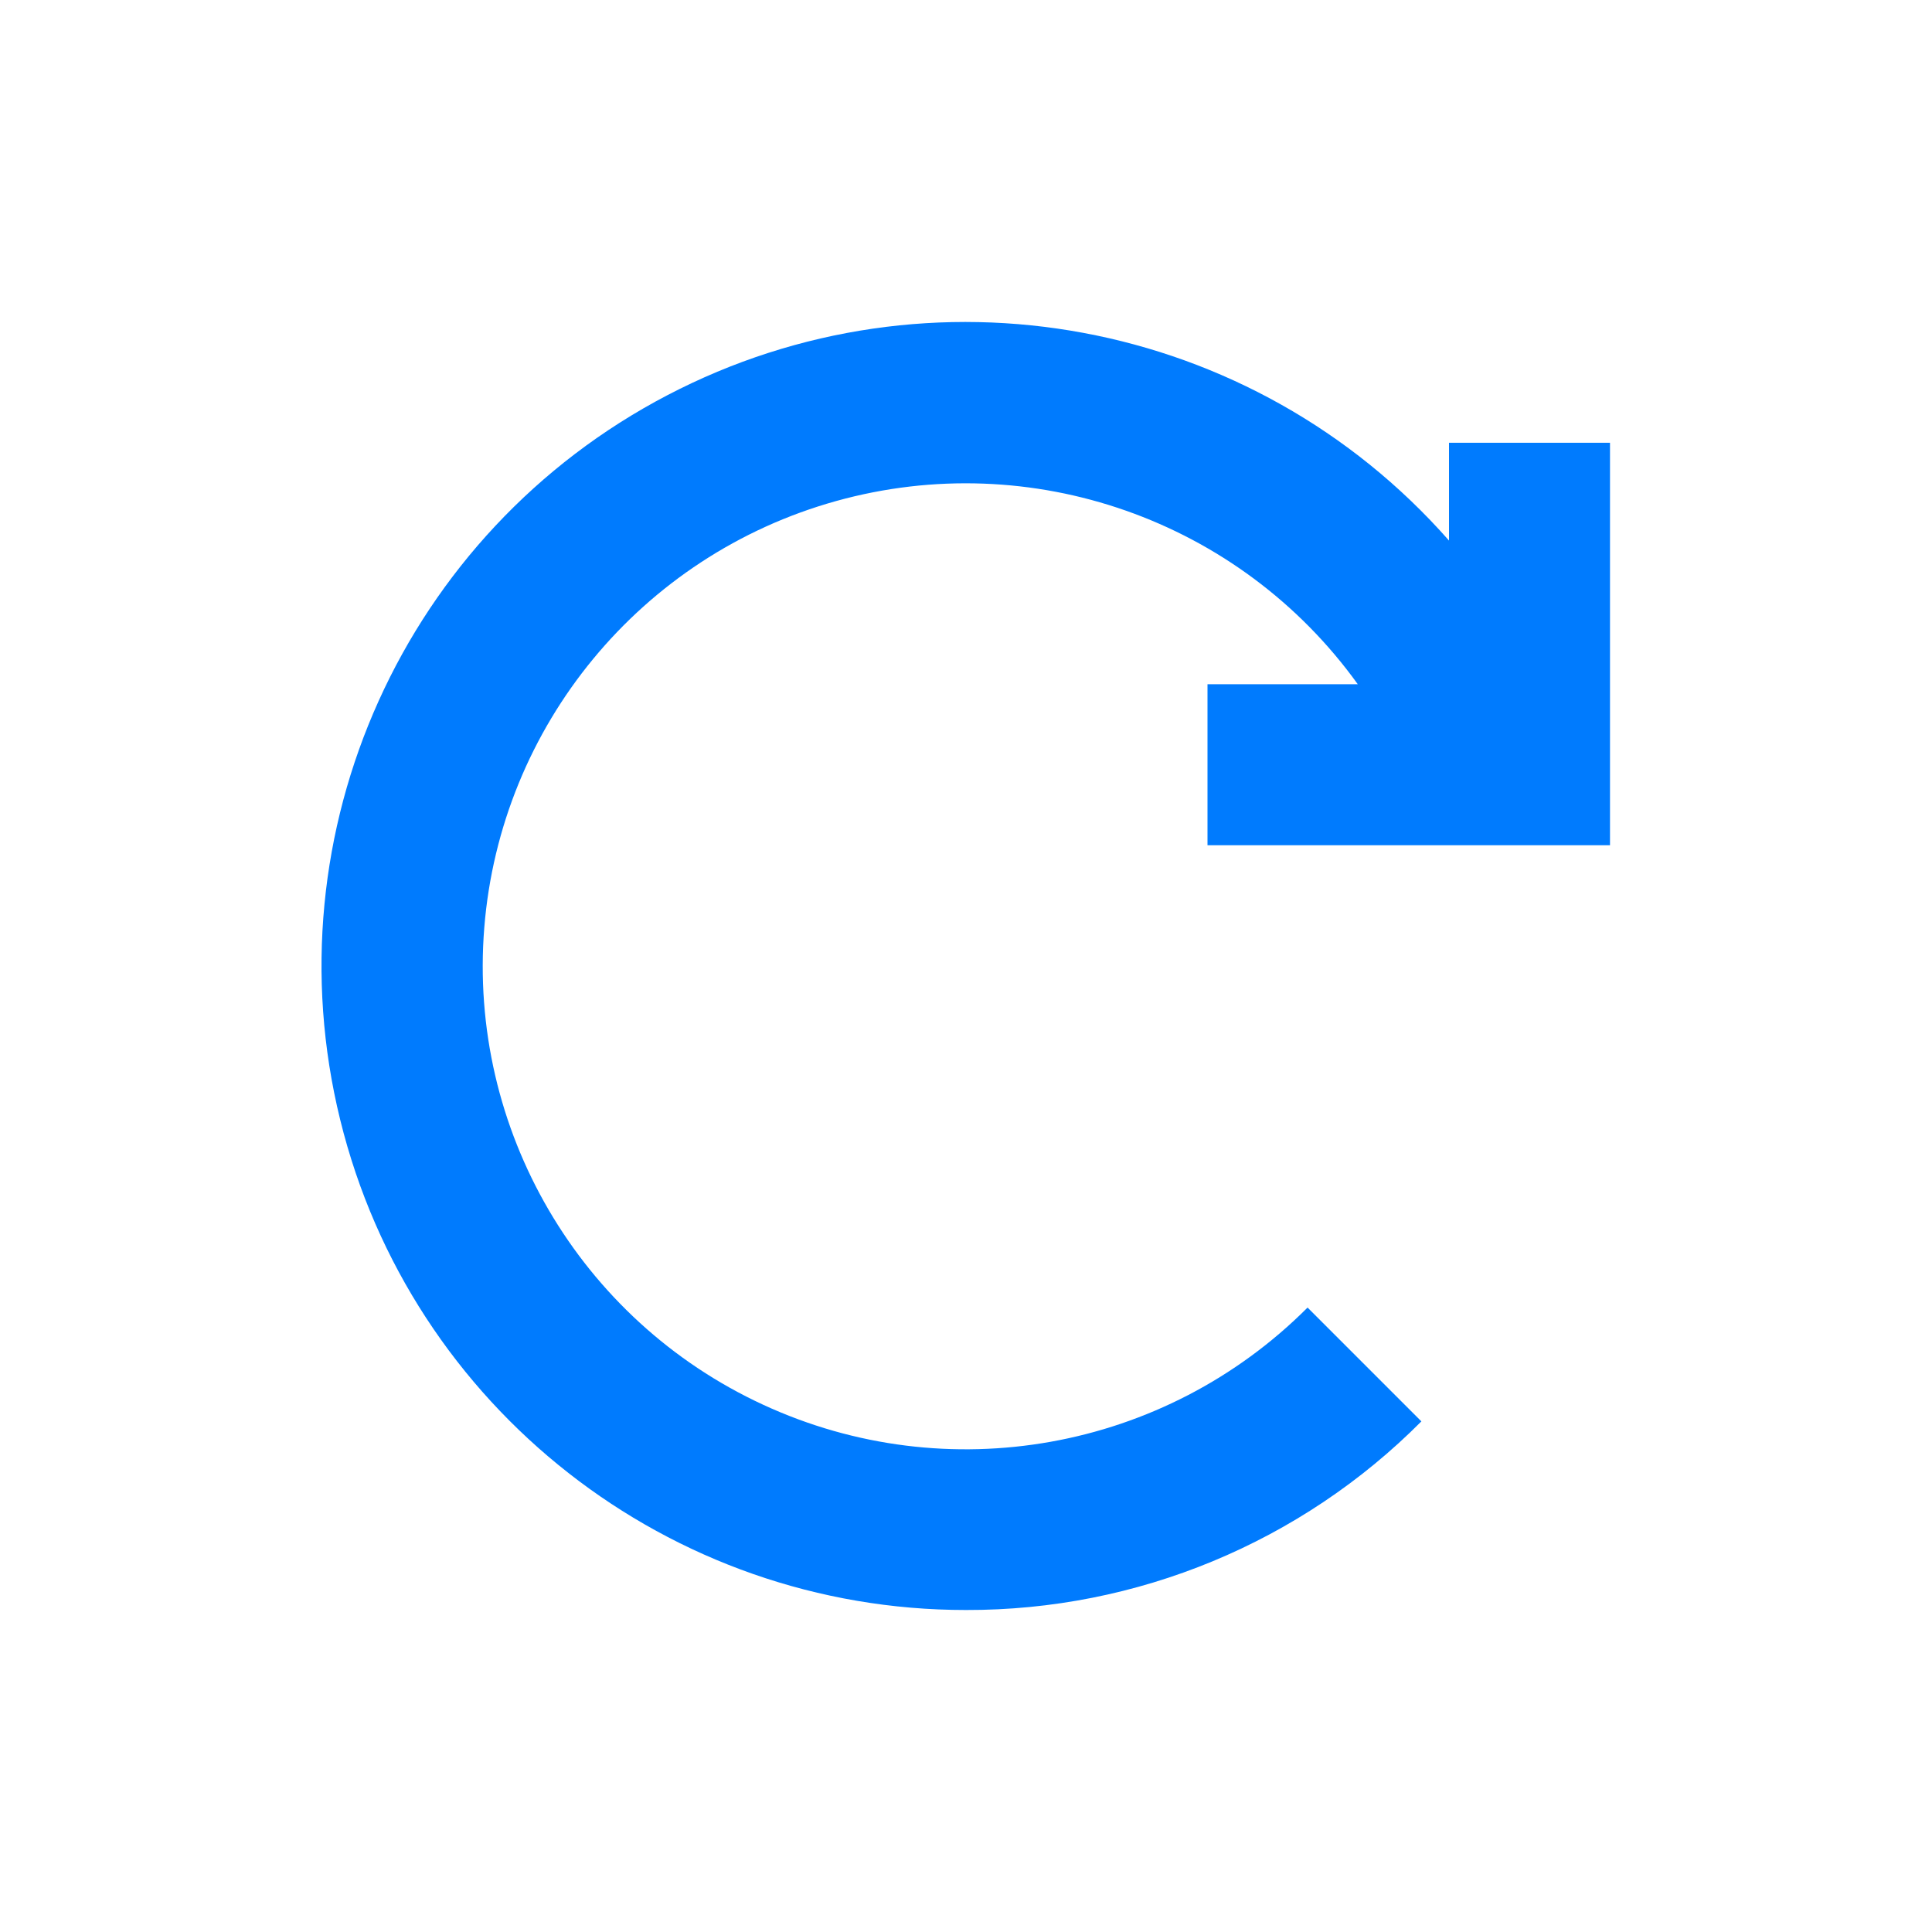
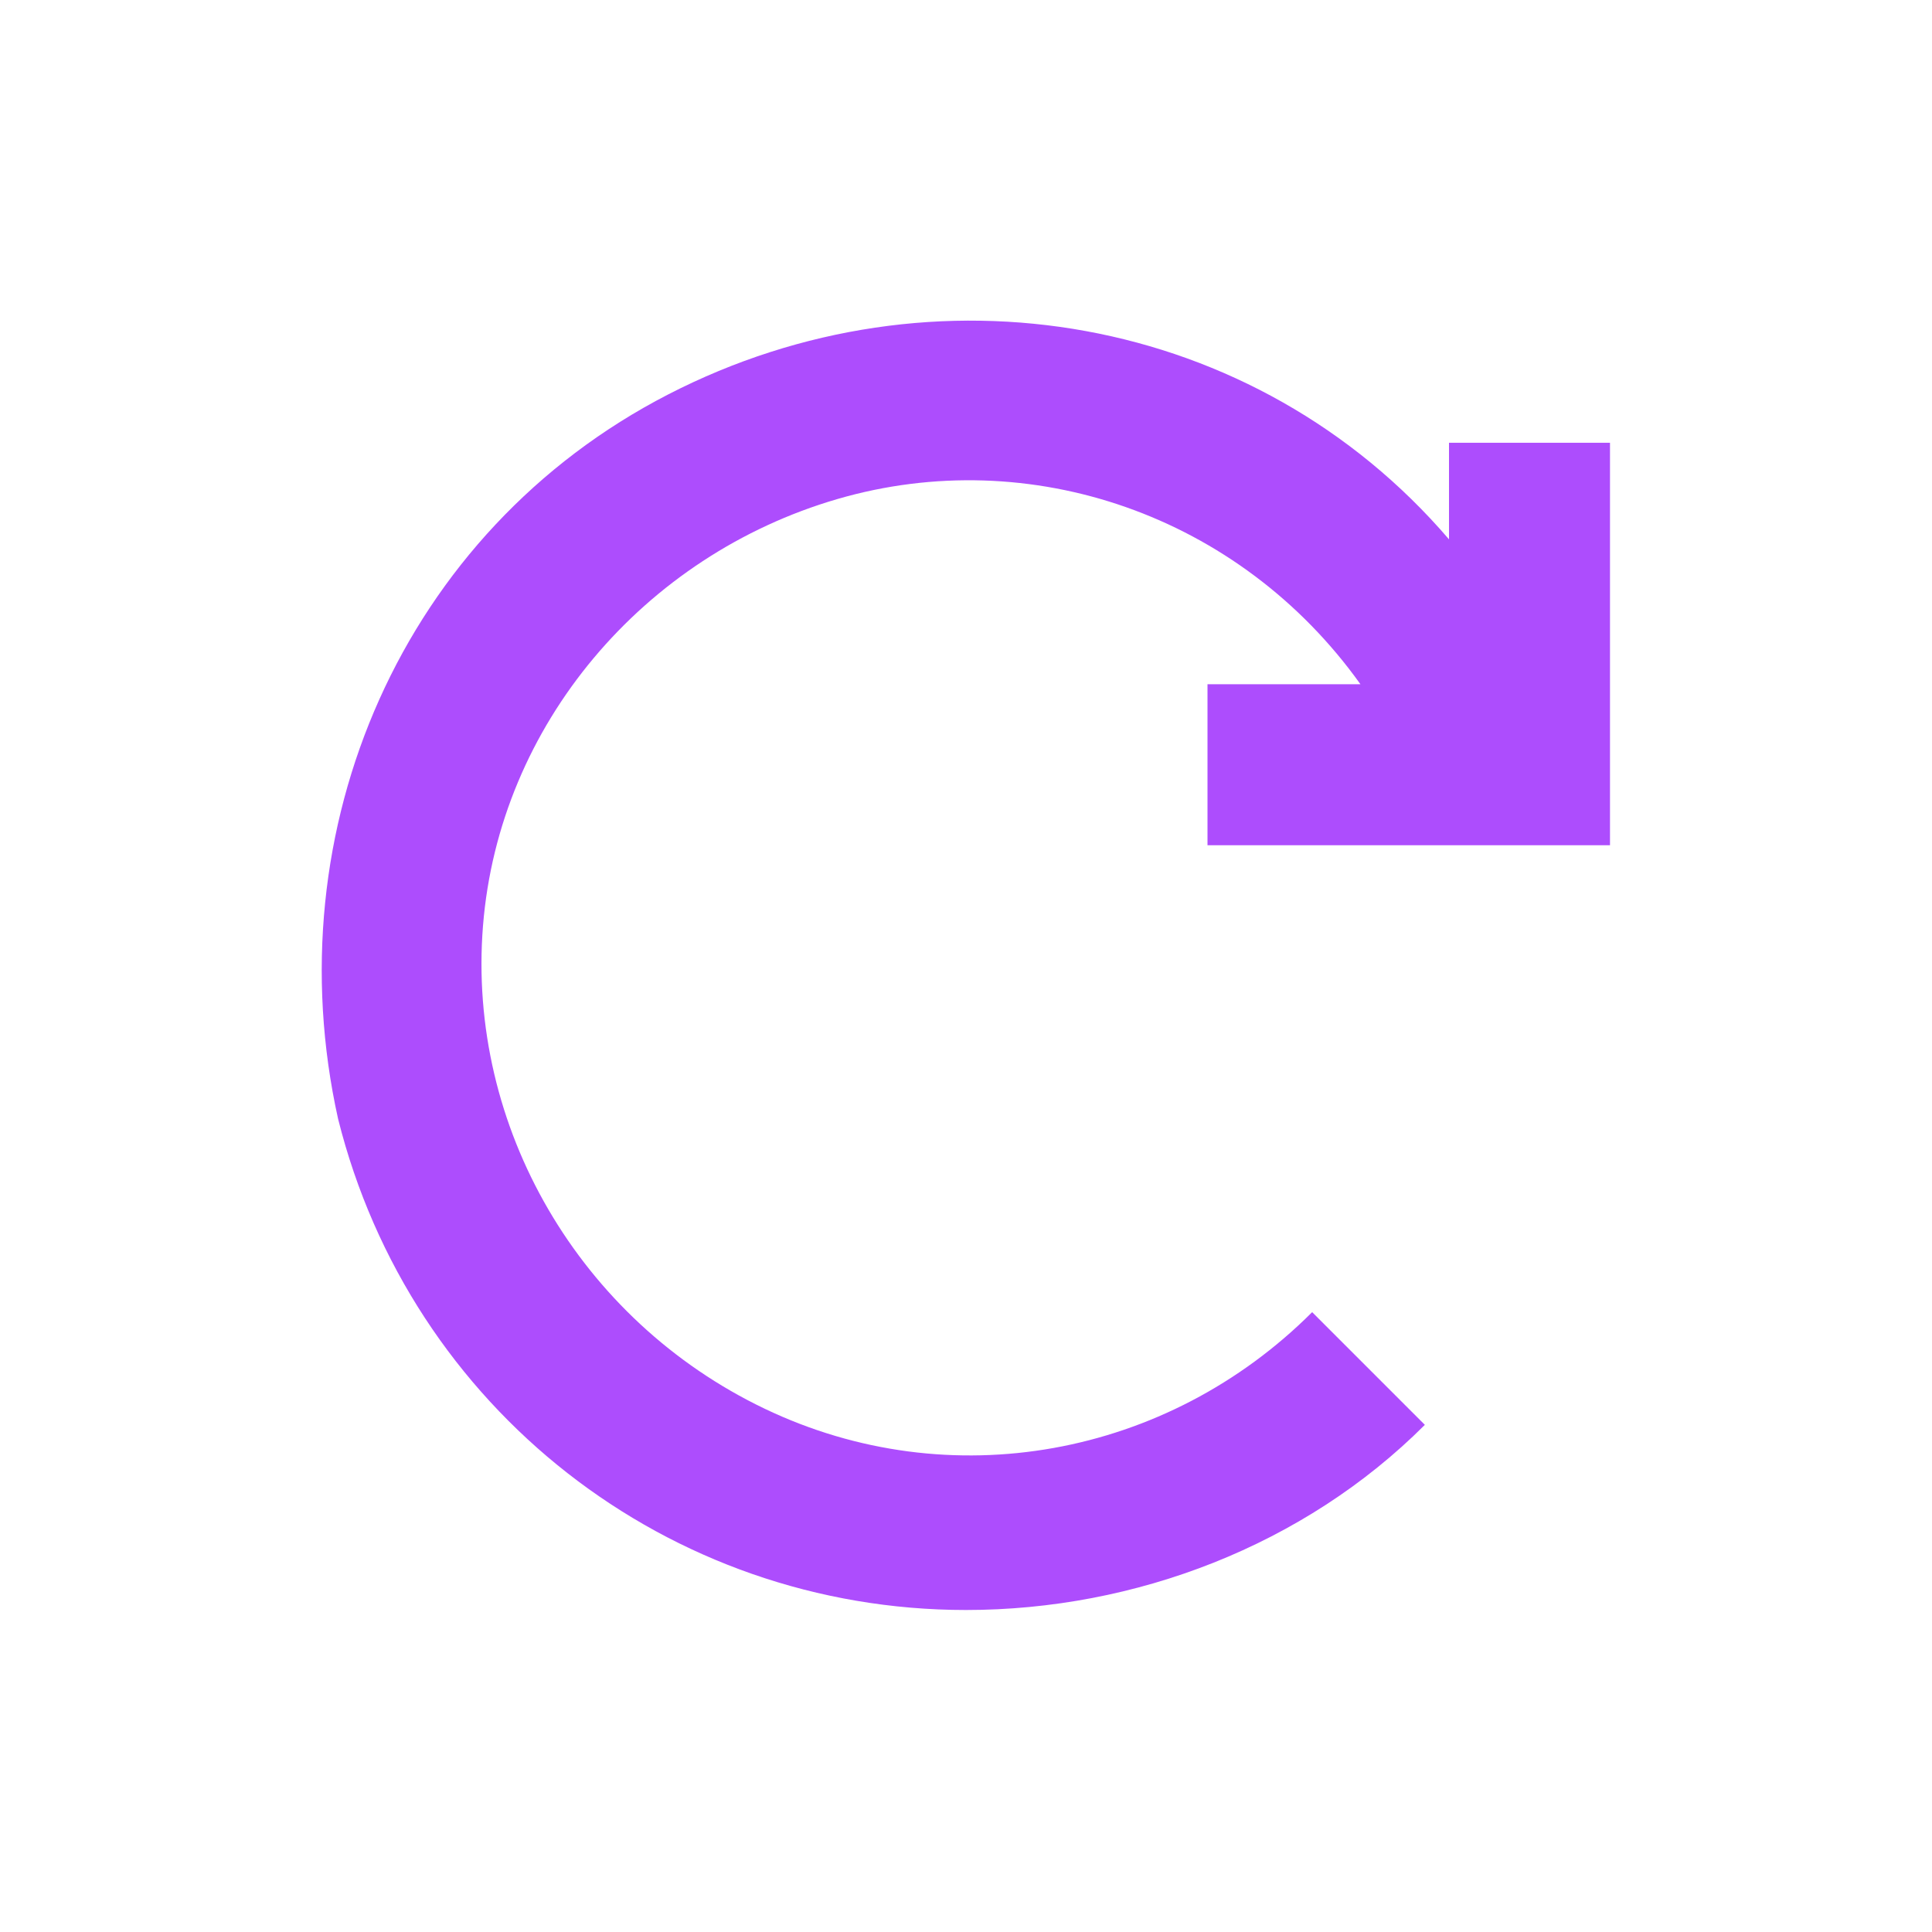
- <svg xmlns="http://www.w3.org/2000/svg" version="1.1" id="Layer_1" x="0px" y="0px" width="24px" height="24px" viewBox="0 0 24 24" enable-background="new 0 0 24 24" xml:space="preserve">
+ <svg xmlns="http://www.w3.org/2000/svg" version="1.1" id="Layer_1" x="0px" y="0px" viewBox="0 0 24 24" style="enable-background:new 0 0 24 24;" xml:space="preserve">
+   <style type="text/css">
+ 	.st0{fill:none;}
+ 	.st1{fill:#AD4DFD;}
+ </style>
  <g id="Artboard">
    <g id="ic-update" transform="translate(2, 2)">
-       <polygon id="Rectangle_4642" fill="none" points="0,0 20,0 20,20 0,20   " />
-       <path id="Path_18962" fill="#007BFE" d="M13,8.5h5v-5h-2v1.215c-2.435-2.766-6.443-3.512-9.709-1.806S1.346,8.331,2.226,11.91    C3.105,15.488,6.315,18.002,10,18c2.123,0.006,4.16-0.838,5.657-2.343l-1.414-1.414c-1.777,1.78-4.477,2.263-6.761,1.208    c-2.284-1.054-3.668-3.422-3.466-5.929s1.947-4.623,4.371-5.298c2.424-0.675,5.011,0.234,6.48,2.276H13V8.5z" />
+       <polygon id="Rectangle_4642" class="st0" points="0,0 20,0 20,20 0,20   " />
+       <path id="Path_18962" class="st1" d="M13,8.5h5v-5h-2v1.2c-2.4-2.8-6.4-3.5-9.7-1.8s-4.9,5.4-4.1,9C3.1,15.5,6.3,18,10,18    c2.1,0,4.2-0.8,5.7-2.3l-1.4-1.4c-1.8,1.8-4.5,2.3-6.8,1.2C5.2,14.4,3.8,12,4,9.5C4.2,7,6,4.9,8.4,4.2s5,0.2,6.5,2.3H13V8.5z" />
    </g>
  </g>
</svg>
